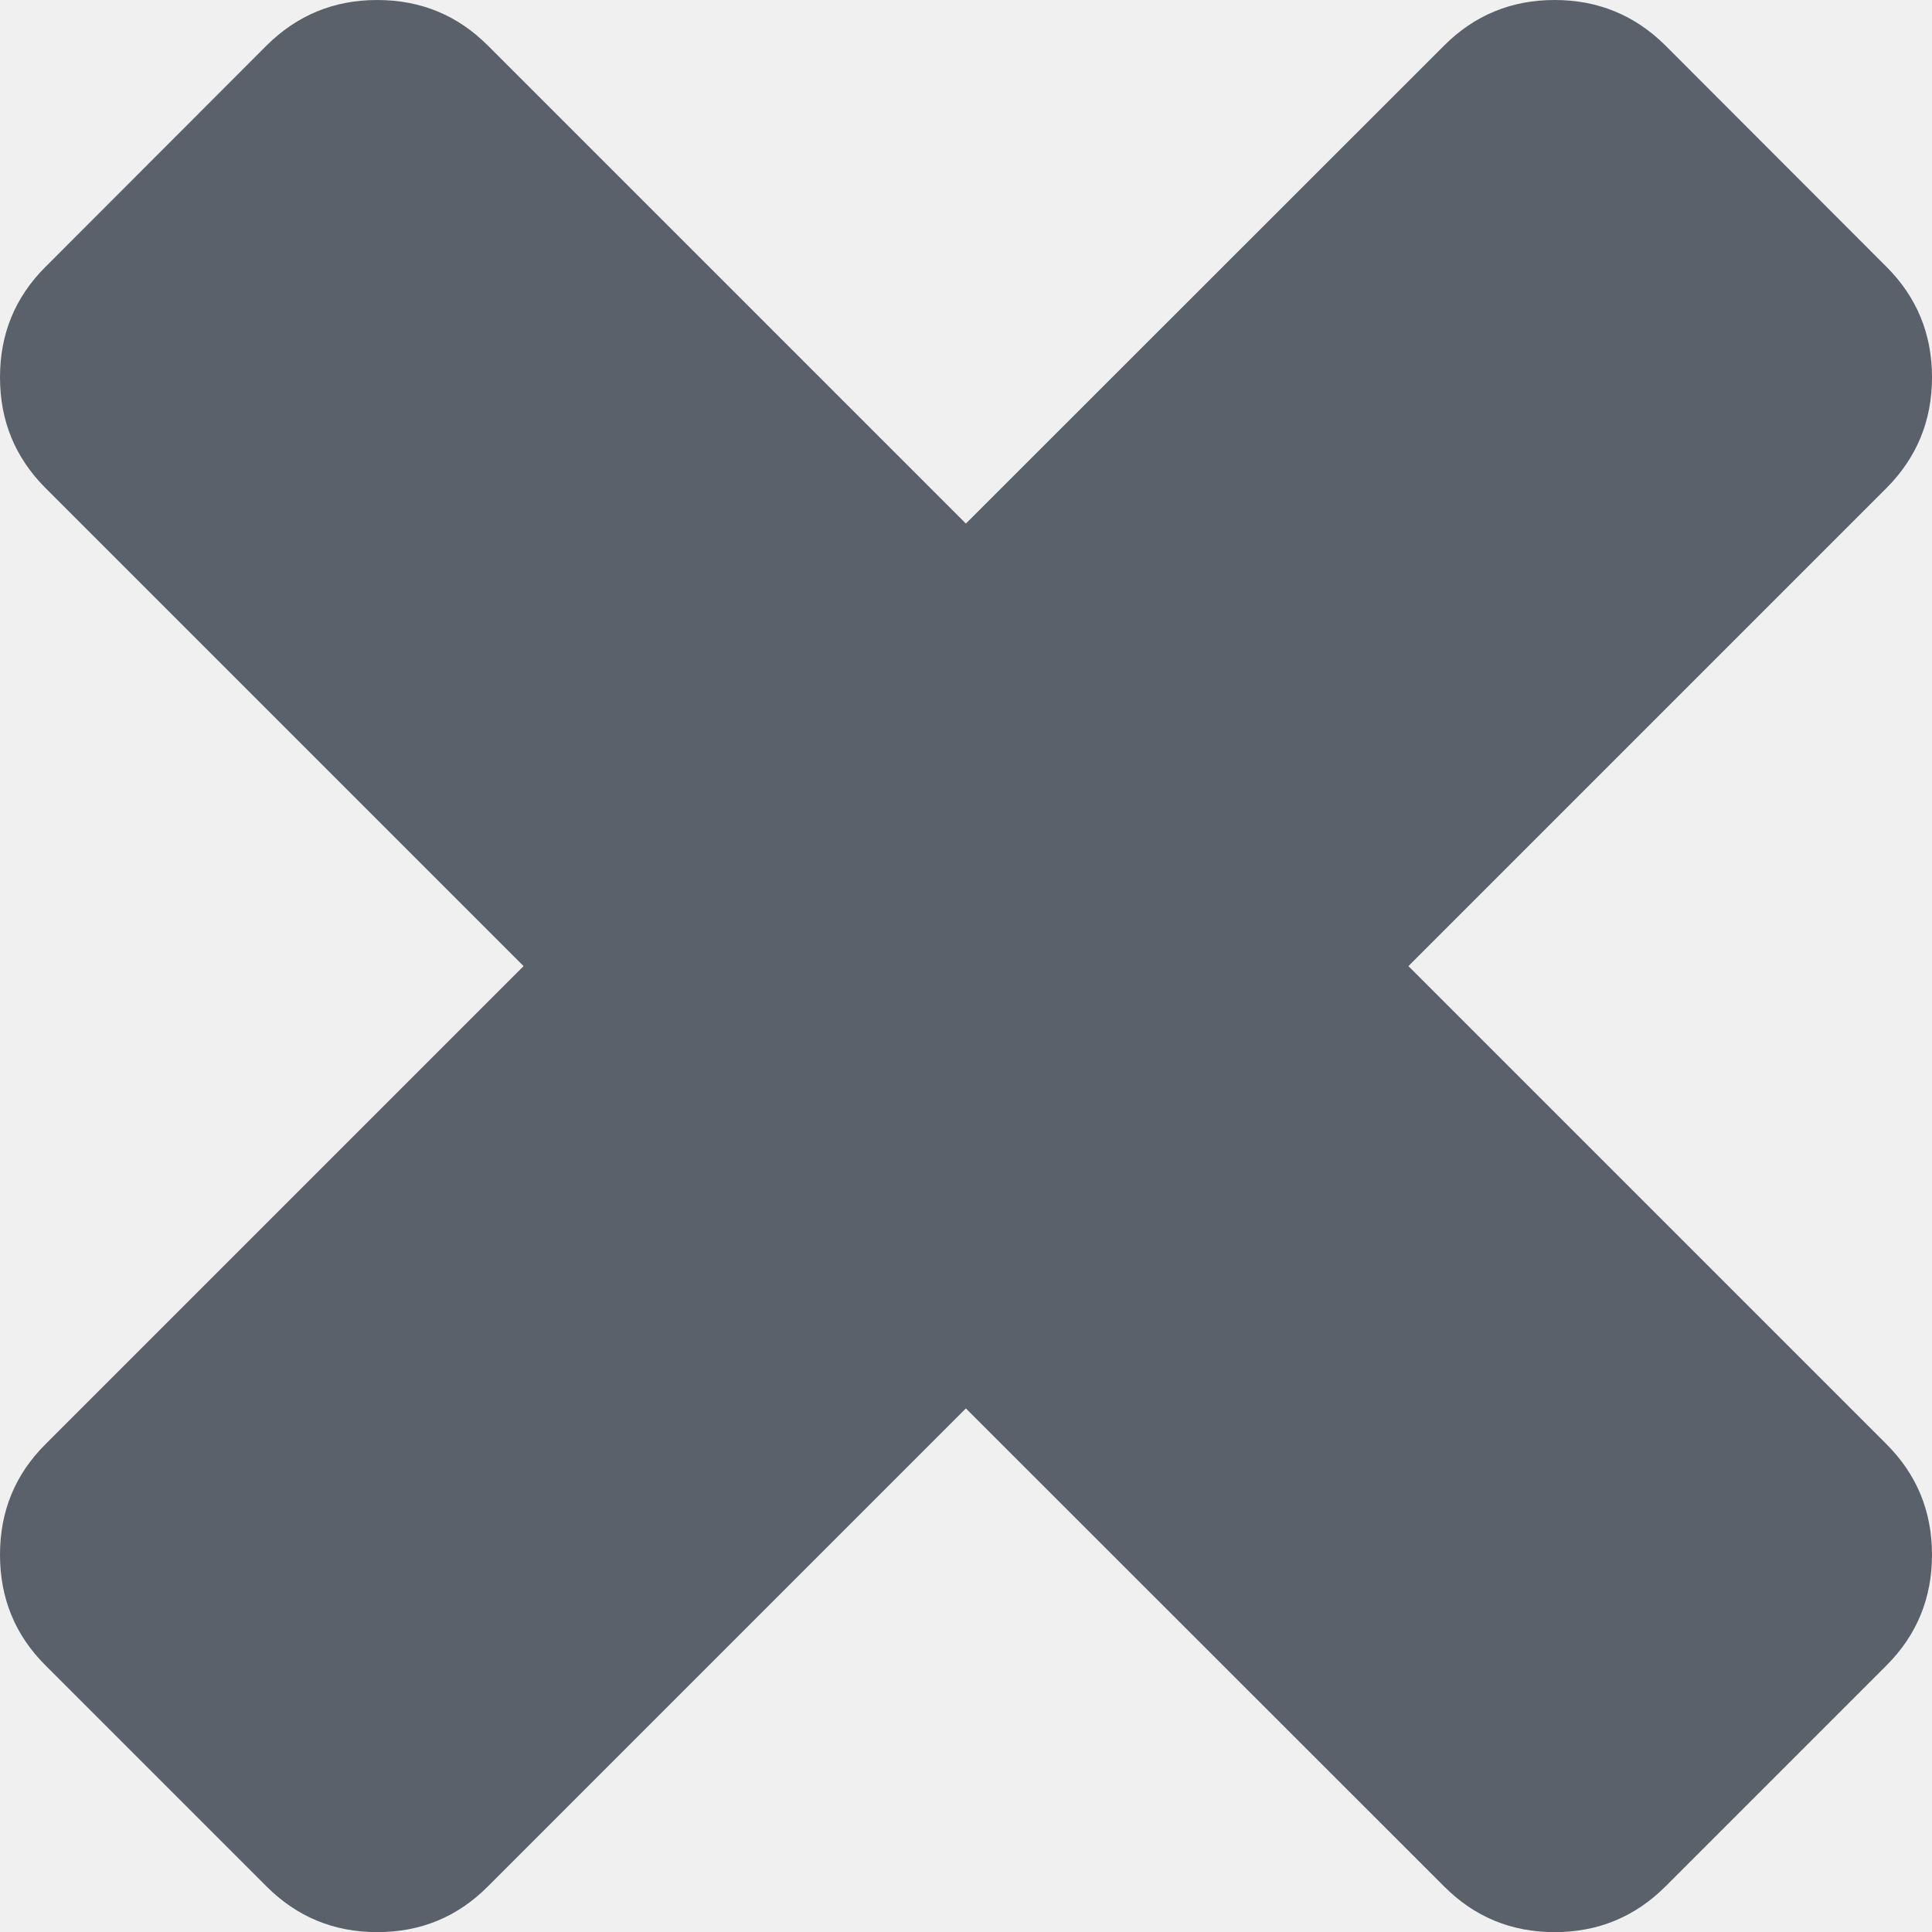
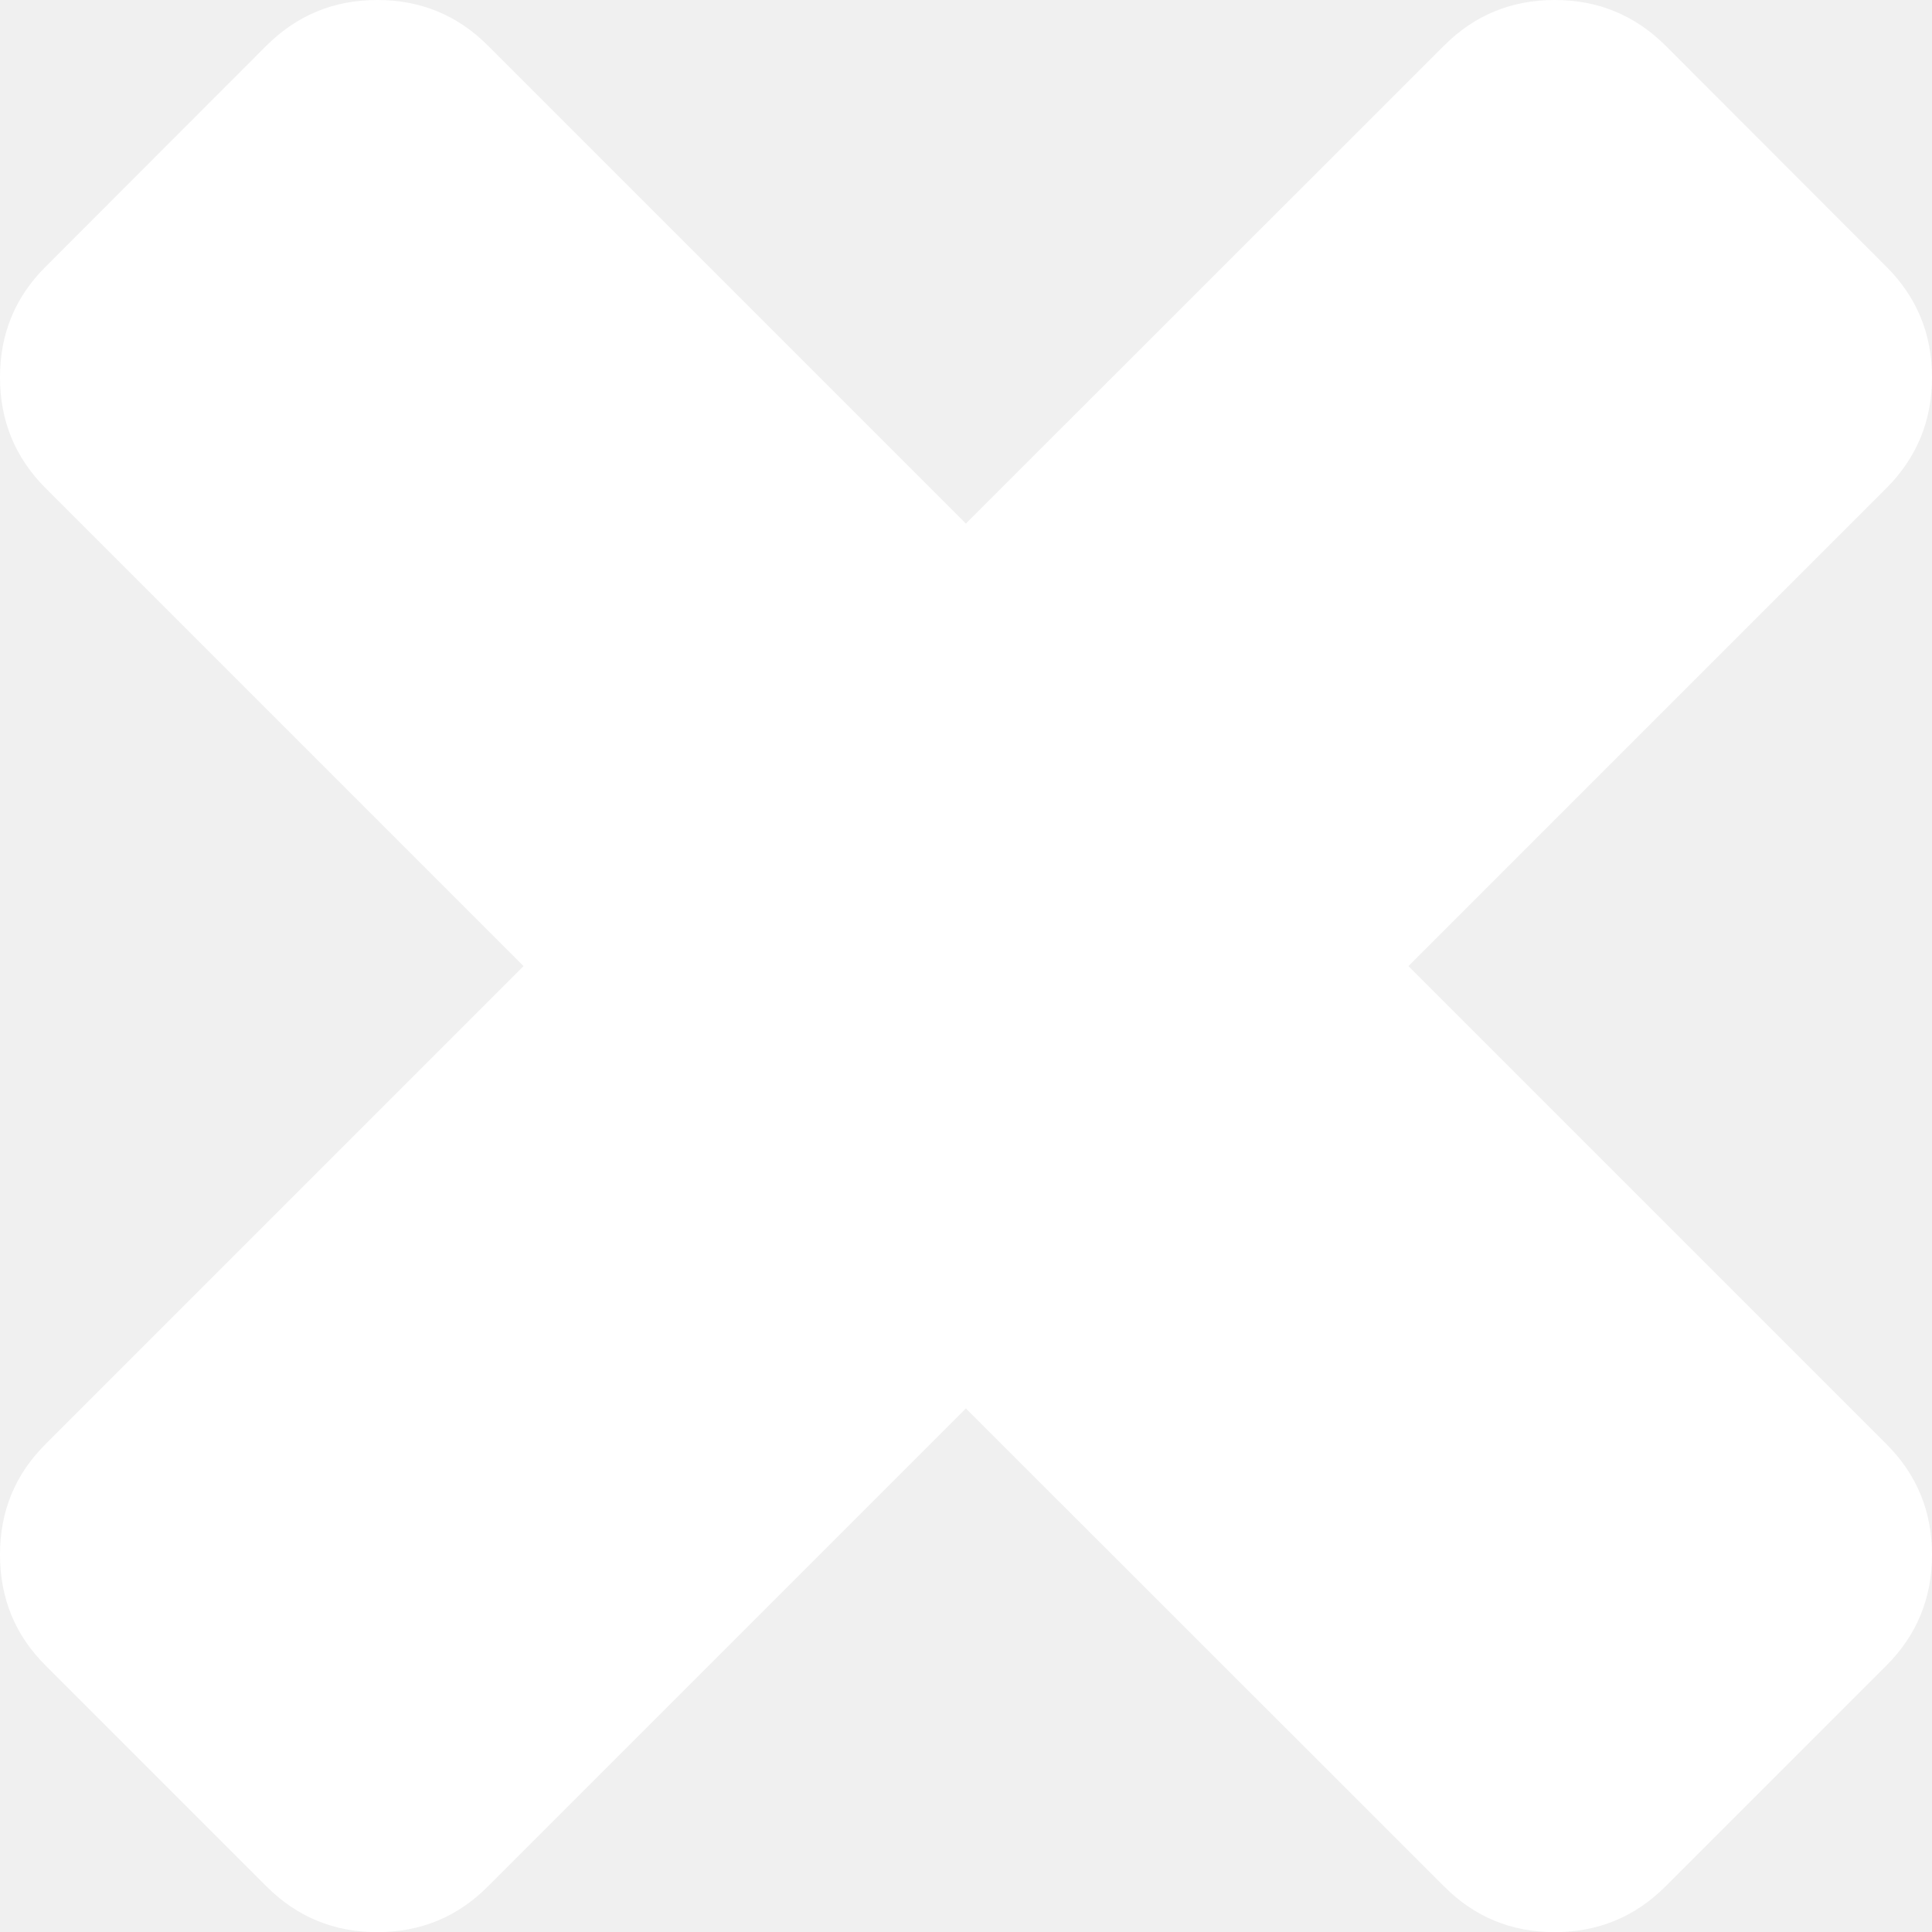
<svg xmlns="http://www.w3.org/2000/svg" width="15px" height="15px" viewBox="0 0 15 15" version="1.1">
  <defs />
  <g id="Symbols" stroke="none" stroke-width="1" fill="none" fill-rule="evenodd">
-     <g id="UI-element-/-Icons-/-Close" fill="#5B616B">
+     <g id="UI-element-/-Icons-/-Close" fill="#fff">
      <path d="M14.647,11.213 C14.882,11.448 15,11.734 15,12.071 C15,12.408 14.882,12.695 14.647,12.93 L12.93,14.647 C12.693,14.883 12.407,15.001 12.07,15.001 C11.734,15.001 11.448,14.883 11.213,14.647 L7.499,10.935 L3.787,14.647 C3.552,14.883 3.266,15.001 2.929,15.001 C2.592,15.001 2.307,14.883 2.07,14.647 L0.353,12.93 C0.117,12.695 0,12.408 0,12.071 C0,11.734 0.117,11.448 0.353,11.213 L4.065,7.501 L0.353,3.789 C0.117,3.552 0,3.267 0,2.929 C0,2.593 0.117,2.307 0.353,2.072 L2.07,0.353 C2.307,0.118 2.592,0 2.929,0 C3.266,0 3.552,0.118 3.787,0.353 L7.499,4.065 L11.213,0.353 C11.448,0.118 11.734,0 12.07,0 C12.407,0 12.693,0.118 12.93,0.353 L14.647,2.072 C14.882,2.307 15,2.593 15,2.929 C15,3.267 14.882,3.552 14.647,3.789 L10.935,7.501 L14.647,11.213 Z" id="Fill-15-Copy" />
    </g>
  </g>
</svg>
